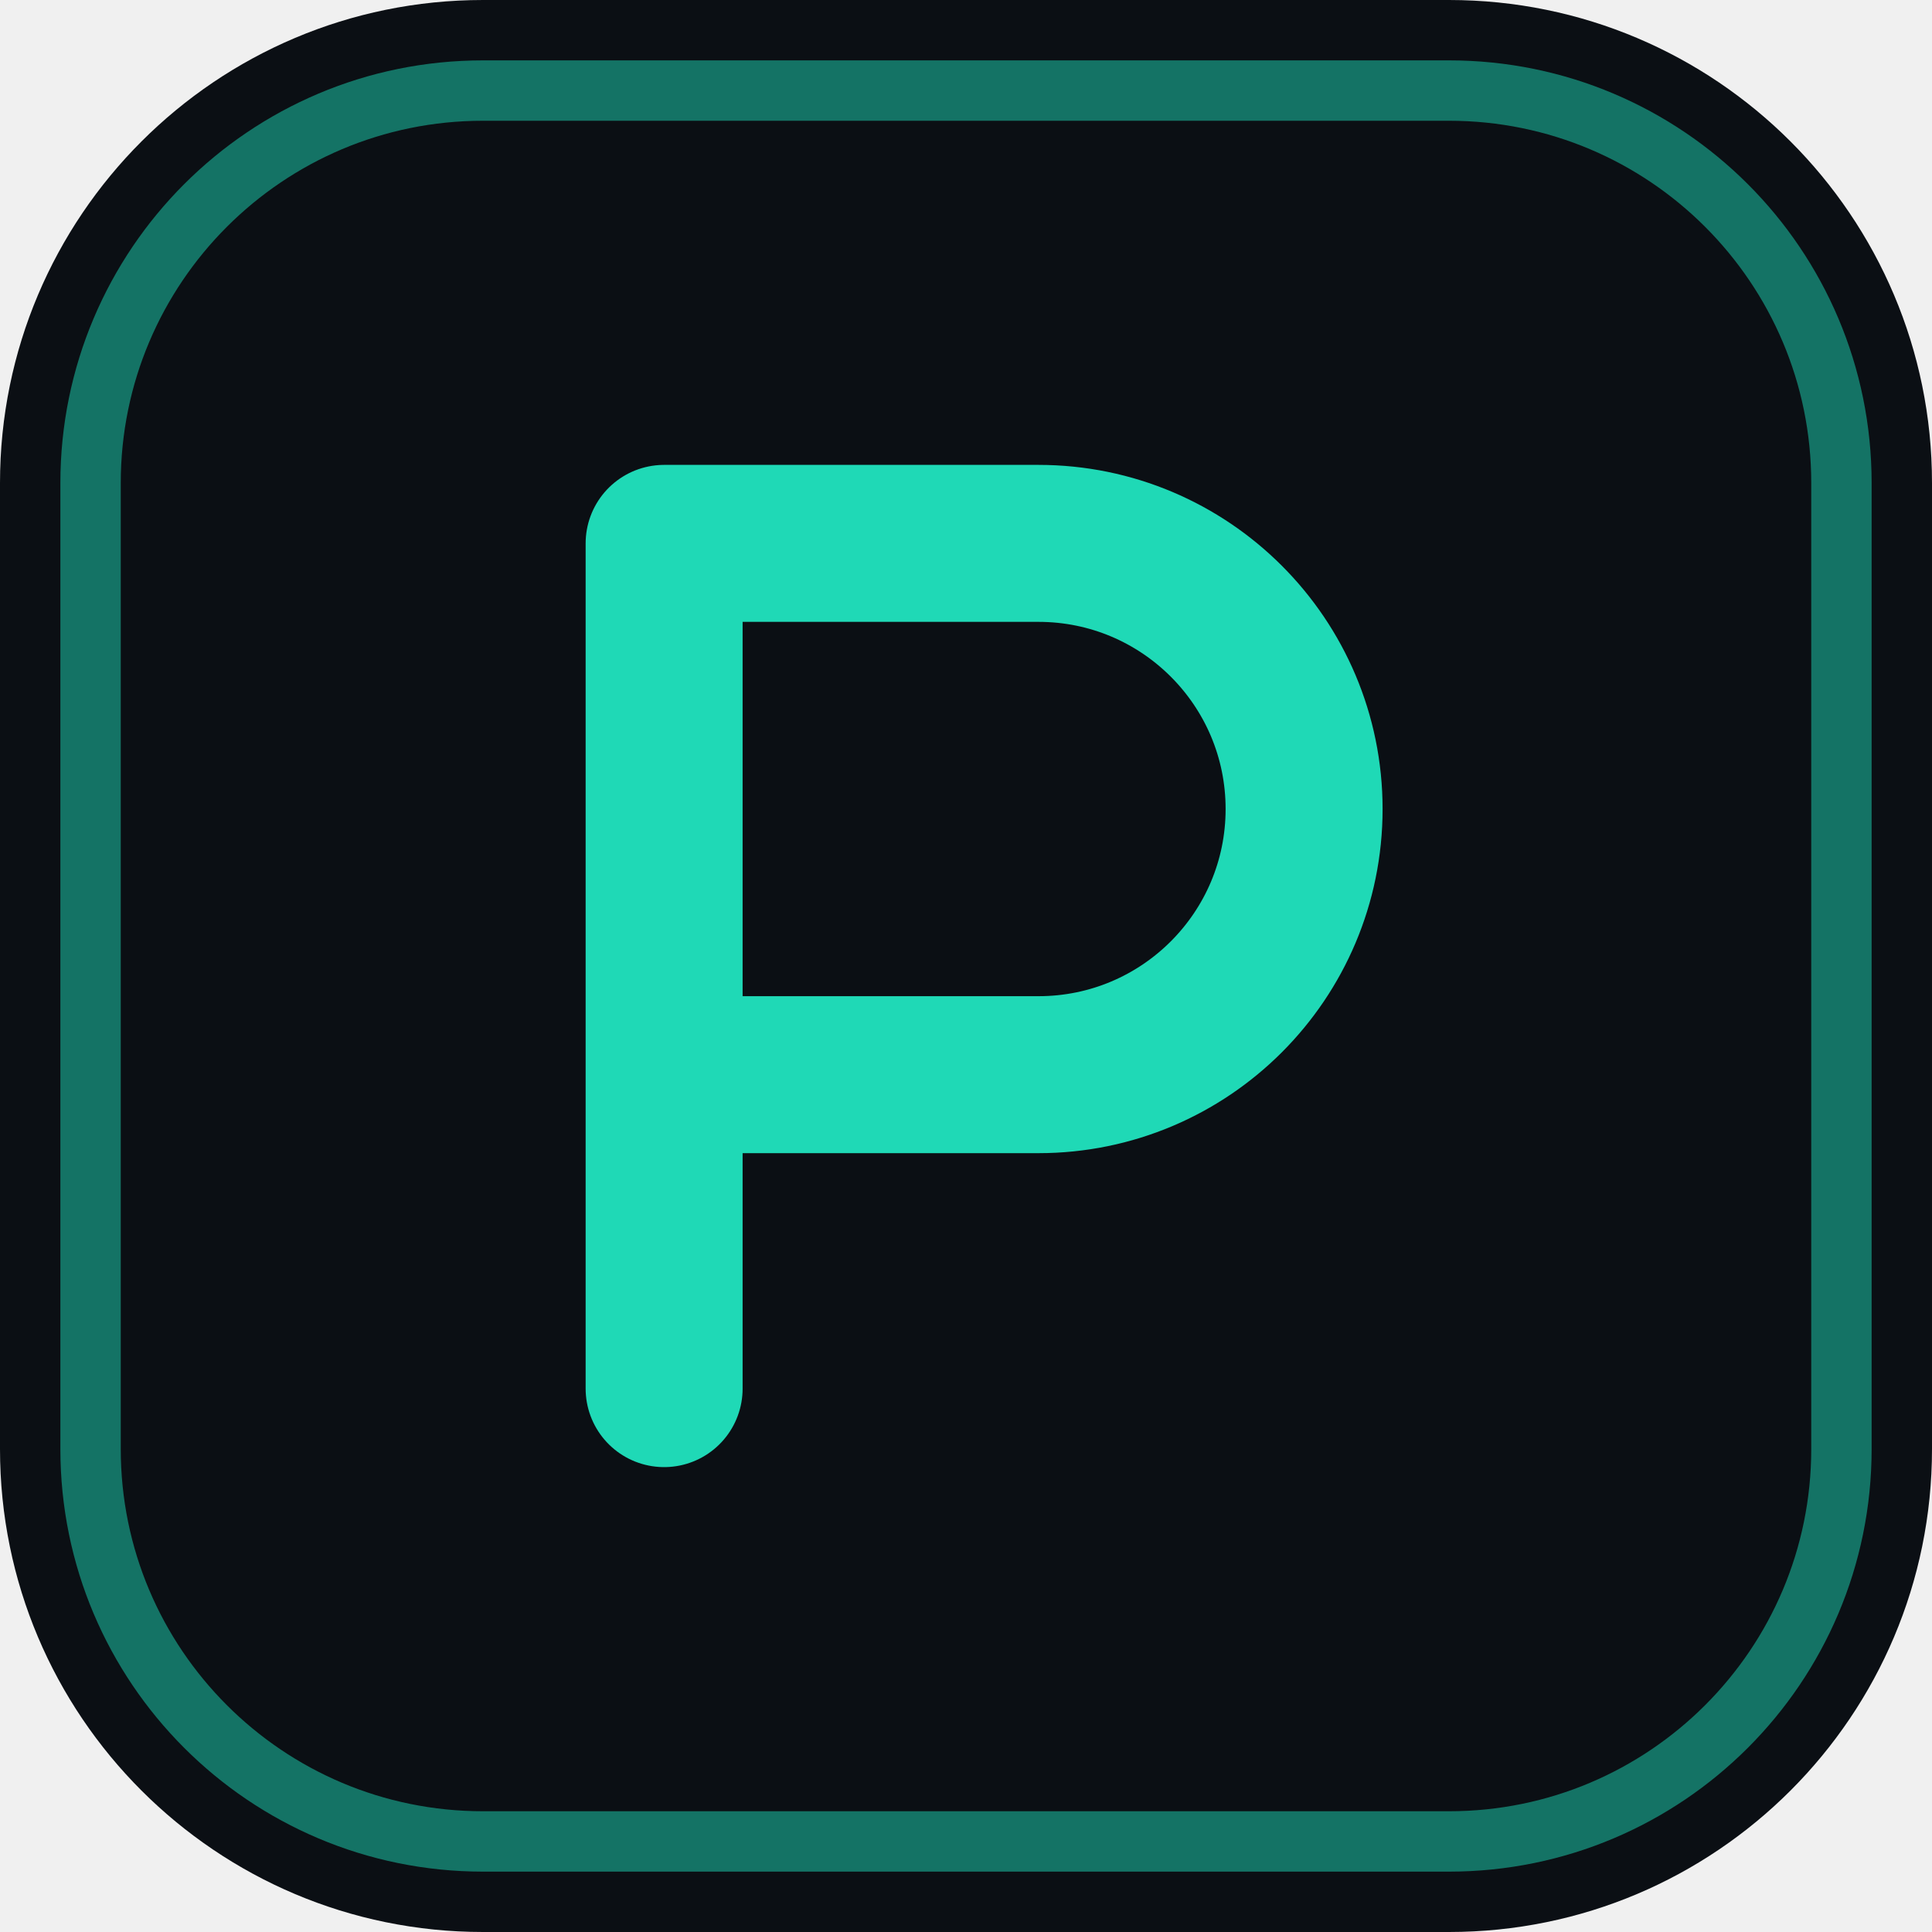
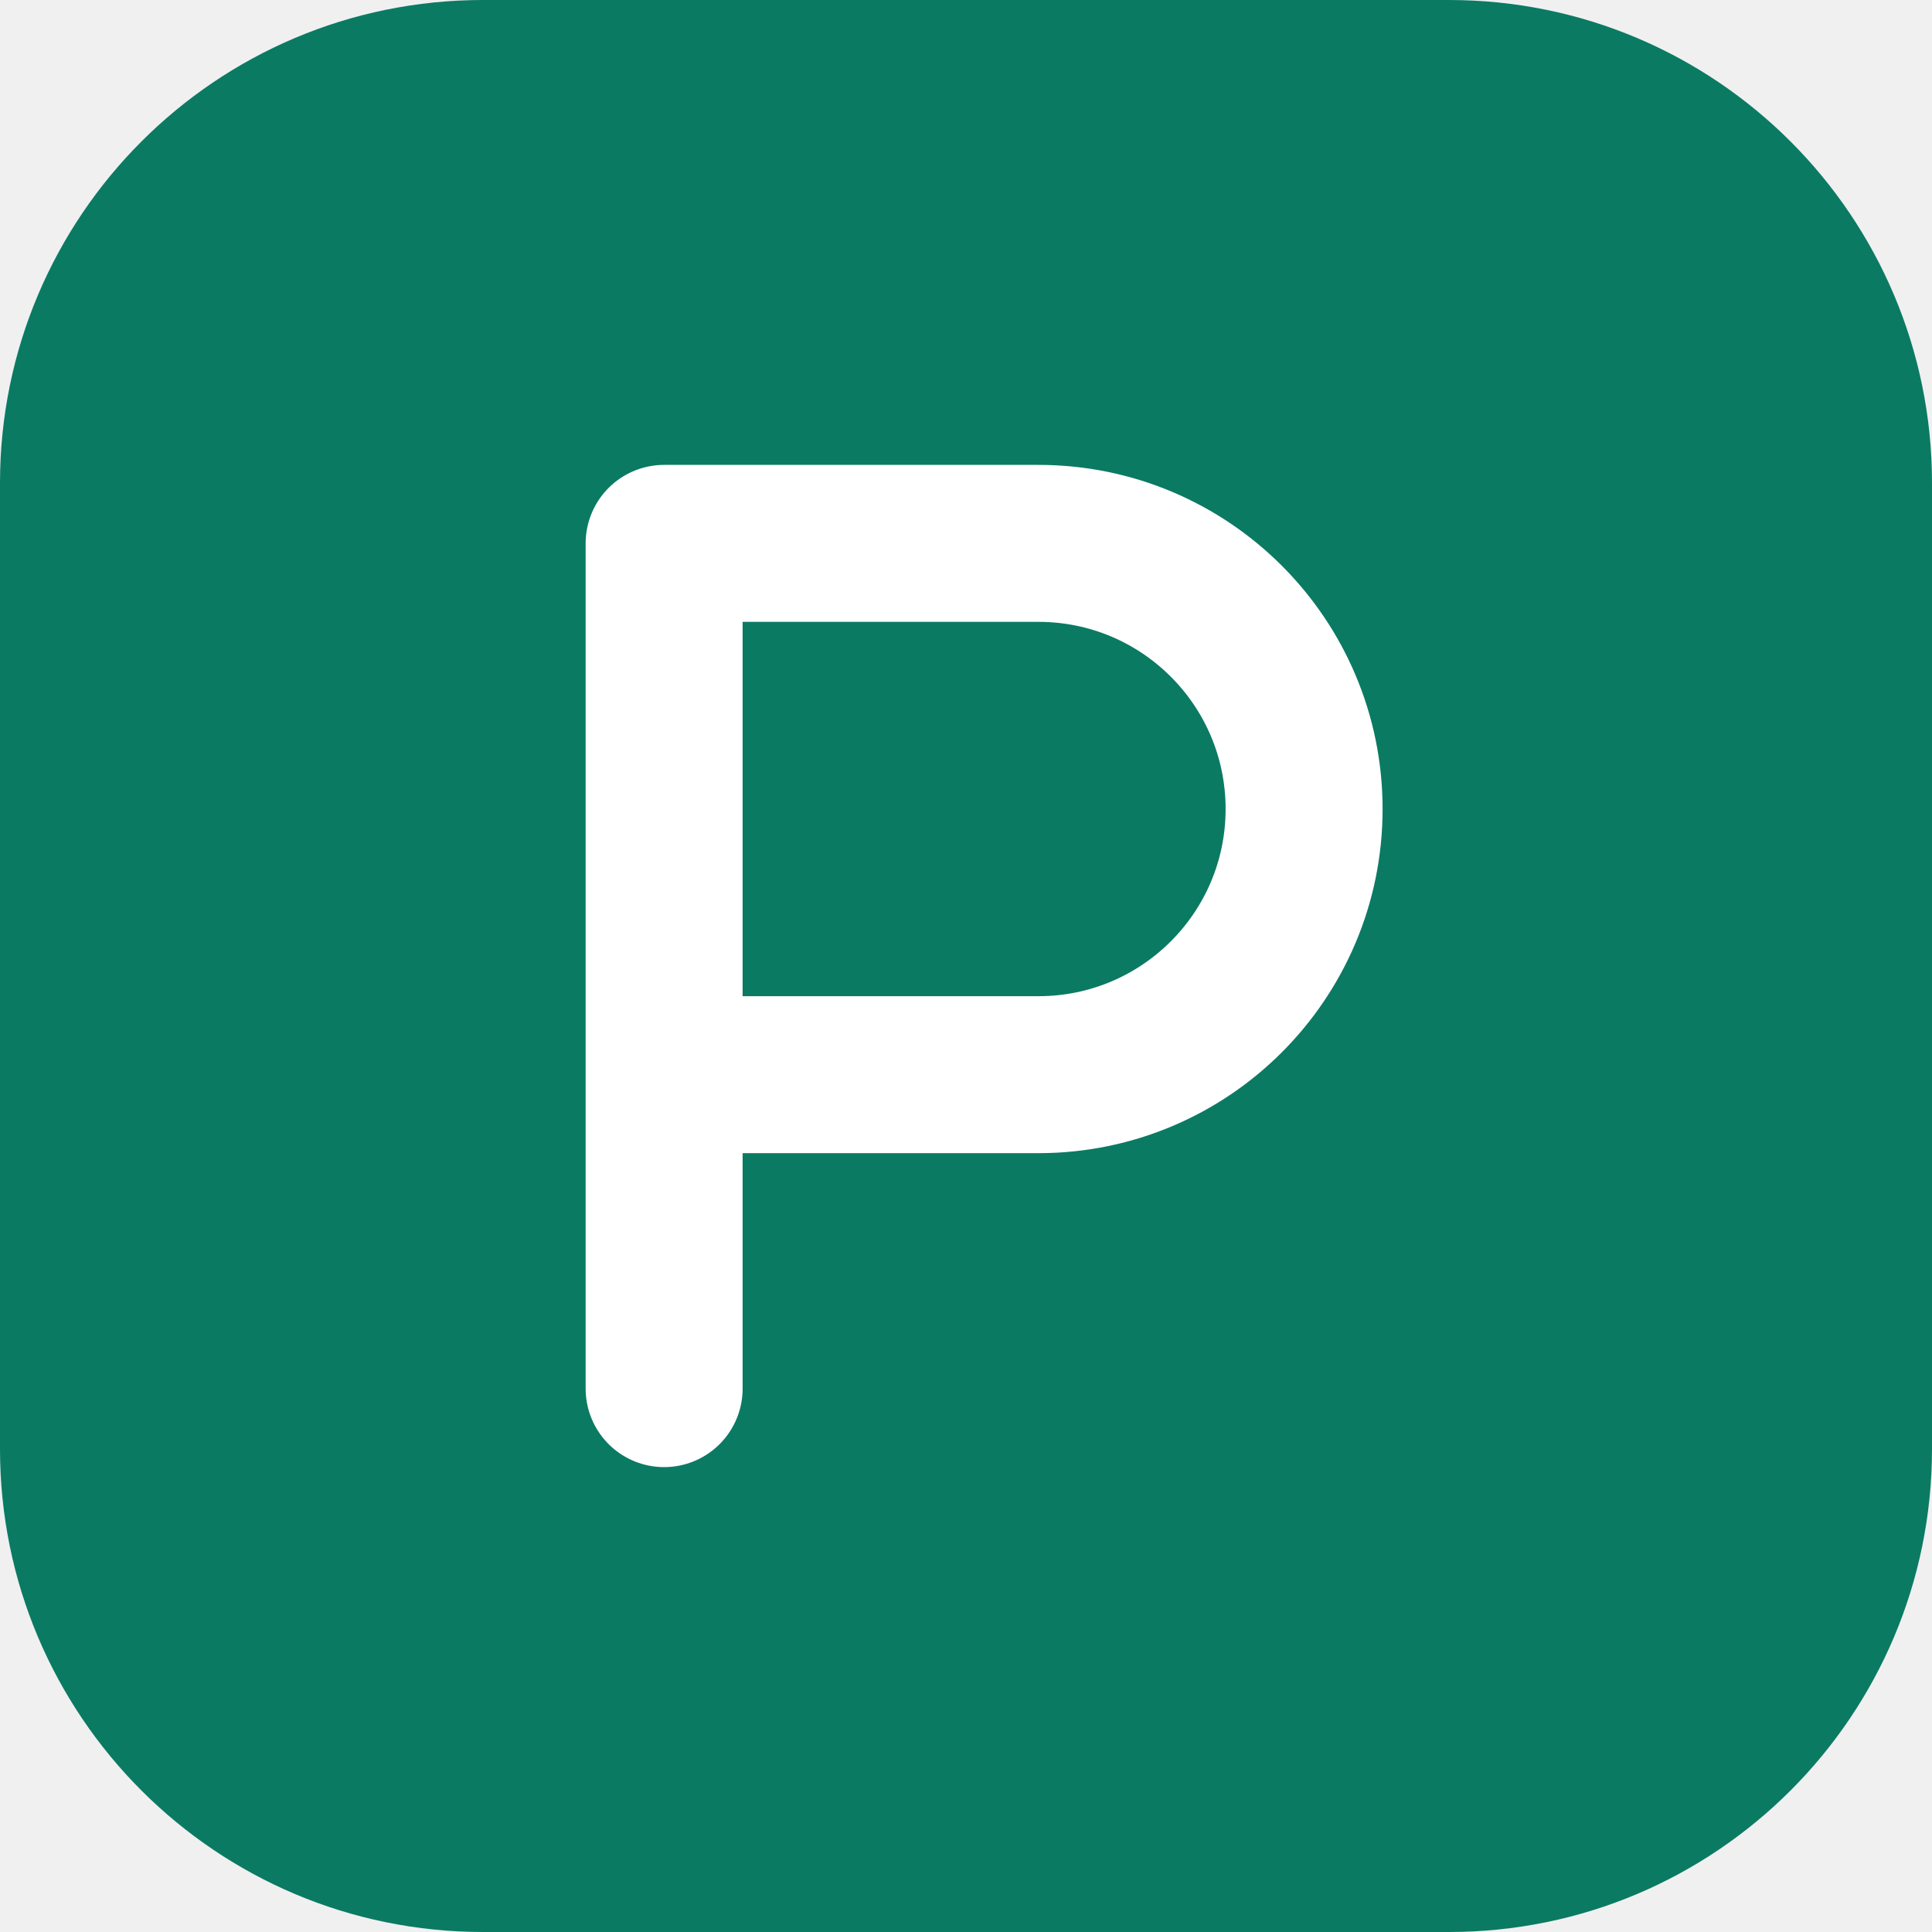
<svg xmlns="http://www.w3.org/2000/svg" viewBox="0 0 32 32">
-   <rect width="32" height="32" rx="8" fill="#0B0F14" />
-   <rect x="1.5" y="1.5" width="29" height="29" rx="6.5" fill="none" stroke="#1FD9B6" stroke-opacity="0.5" />
-   <path d="M11 23V9h6.2a4.4 4.4 0 0 1 0 8.8H11" fill="none" stroke="#1FD9B6" stroke-width="2.6" stroke-linecap="round" stroke-linejoin="round" />
+   <rect width="32" height="32" rx="8" fill="#0B7A63" />
+   <path d="M11 23V9h6.2a4.4 4.4 0 0 1 0 8.8H11" fill="none" stroke="#FFFFFF" stroke-width="2.6" stroke-linecap="round" stroke-linejoin="round" />
</svg>
